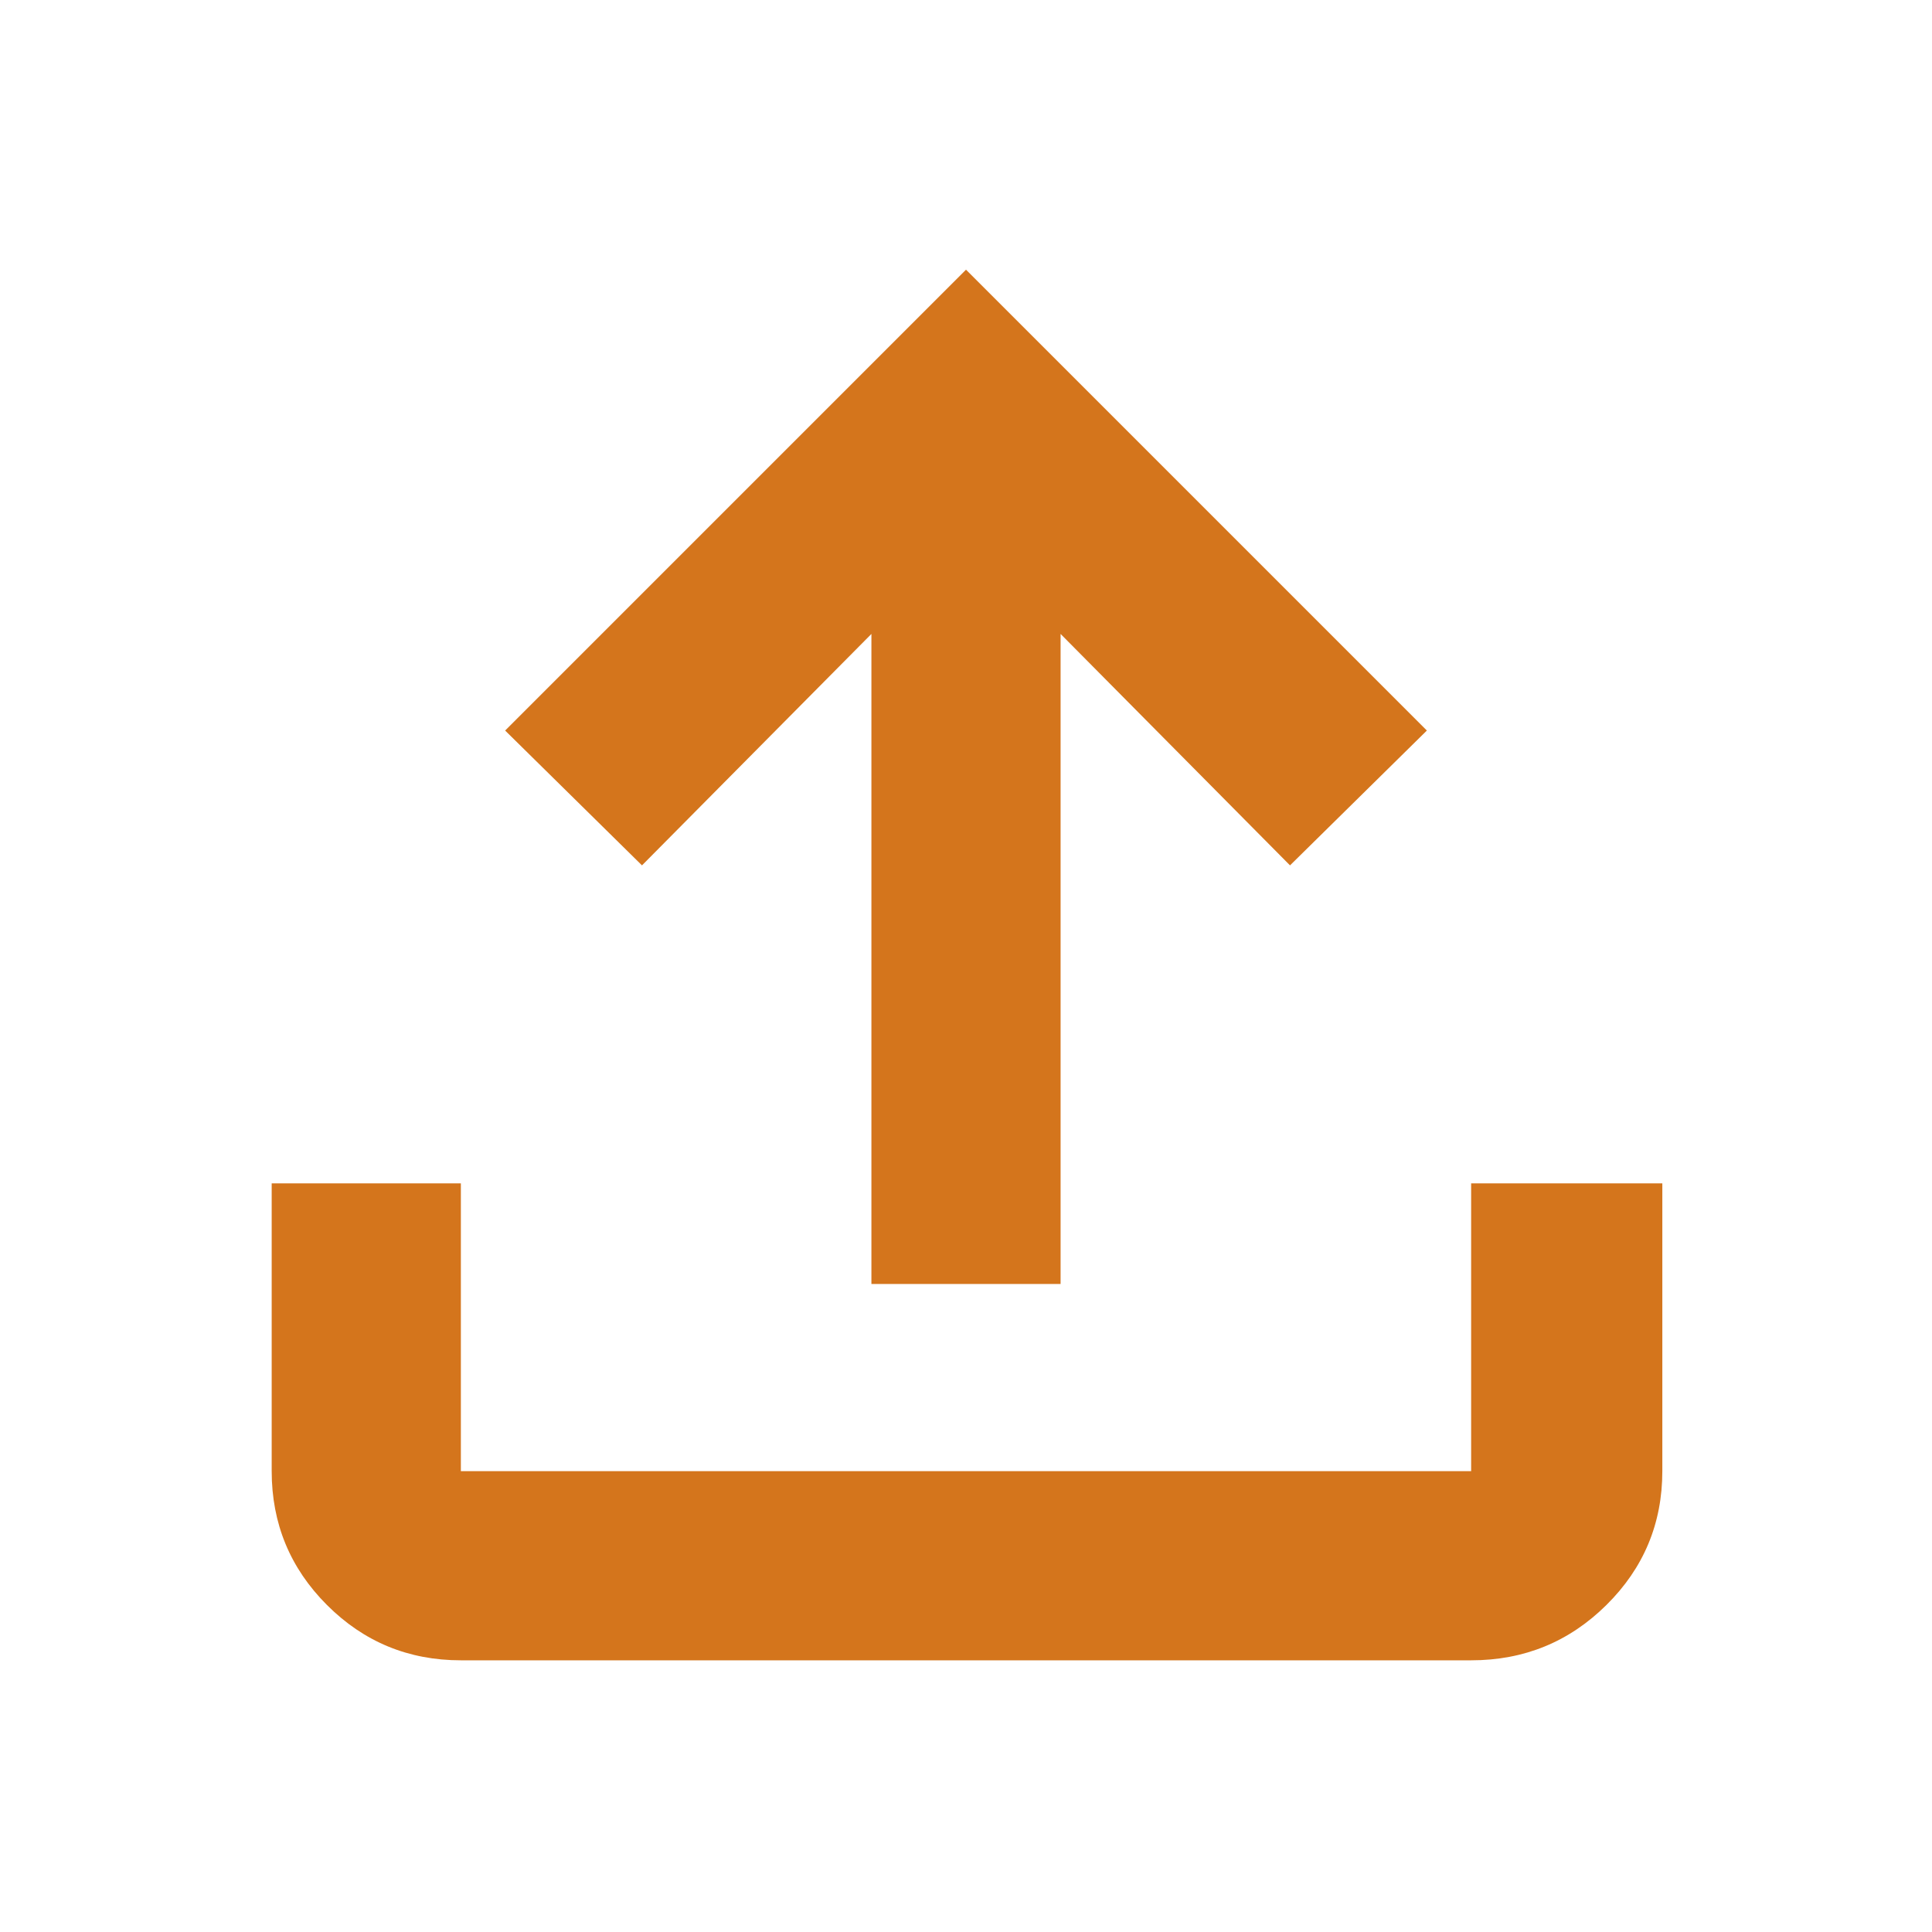
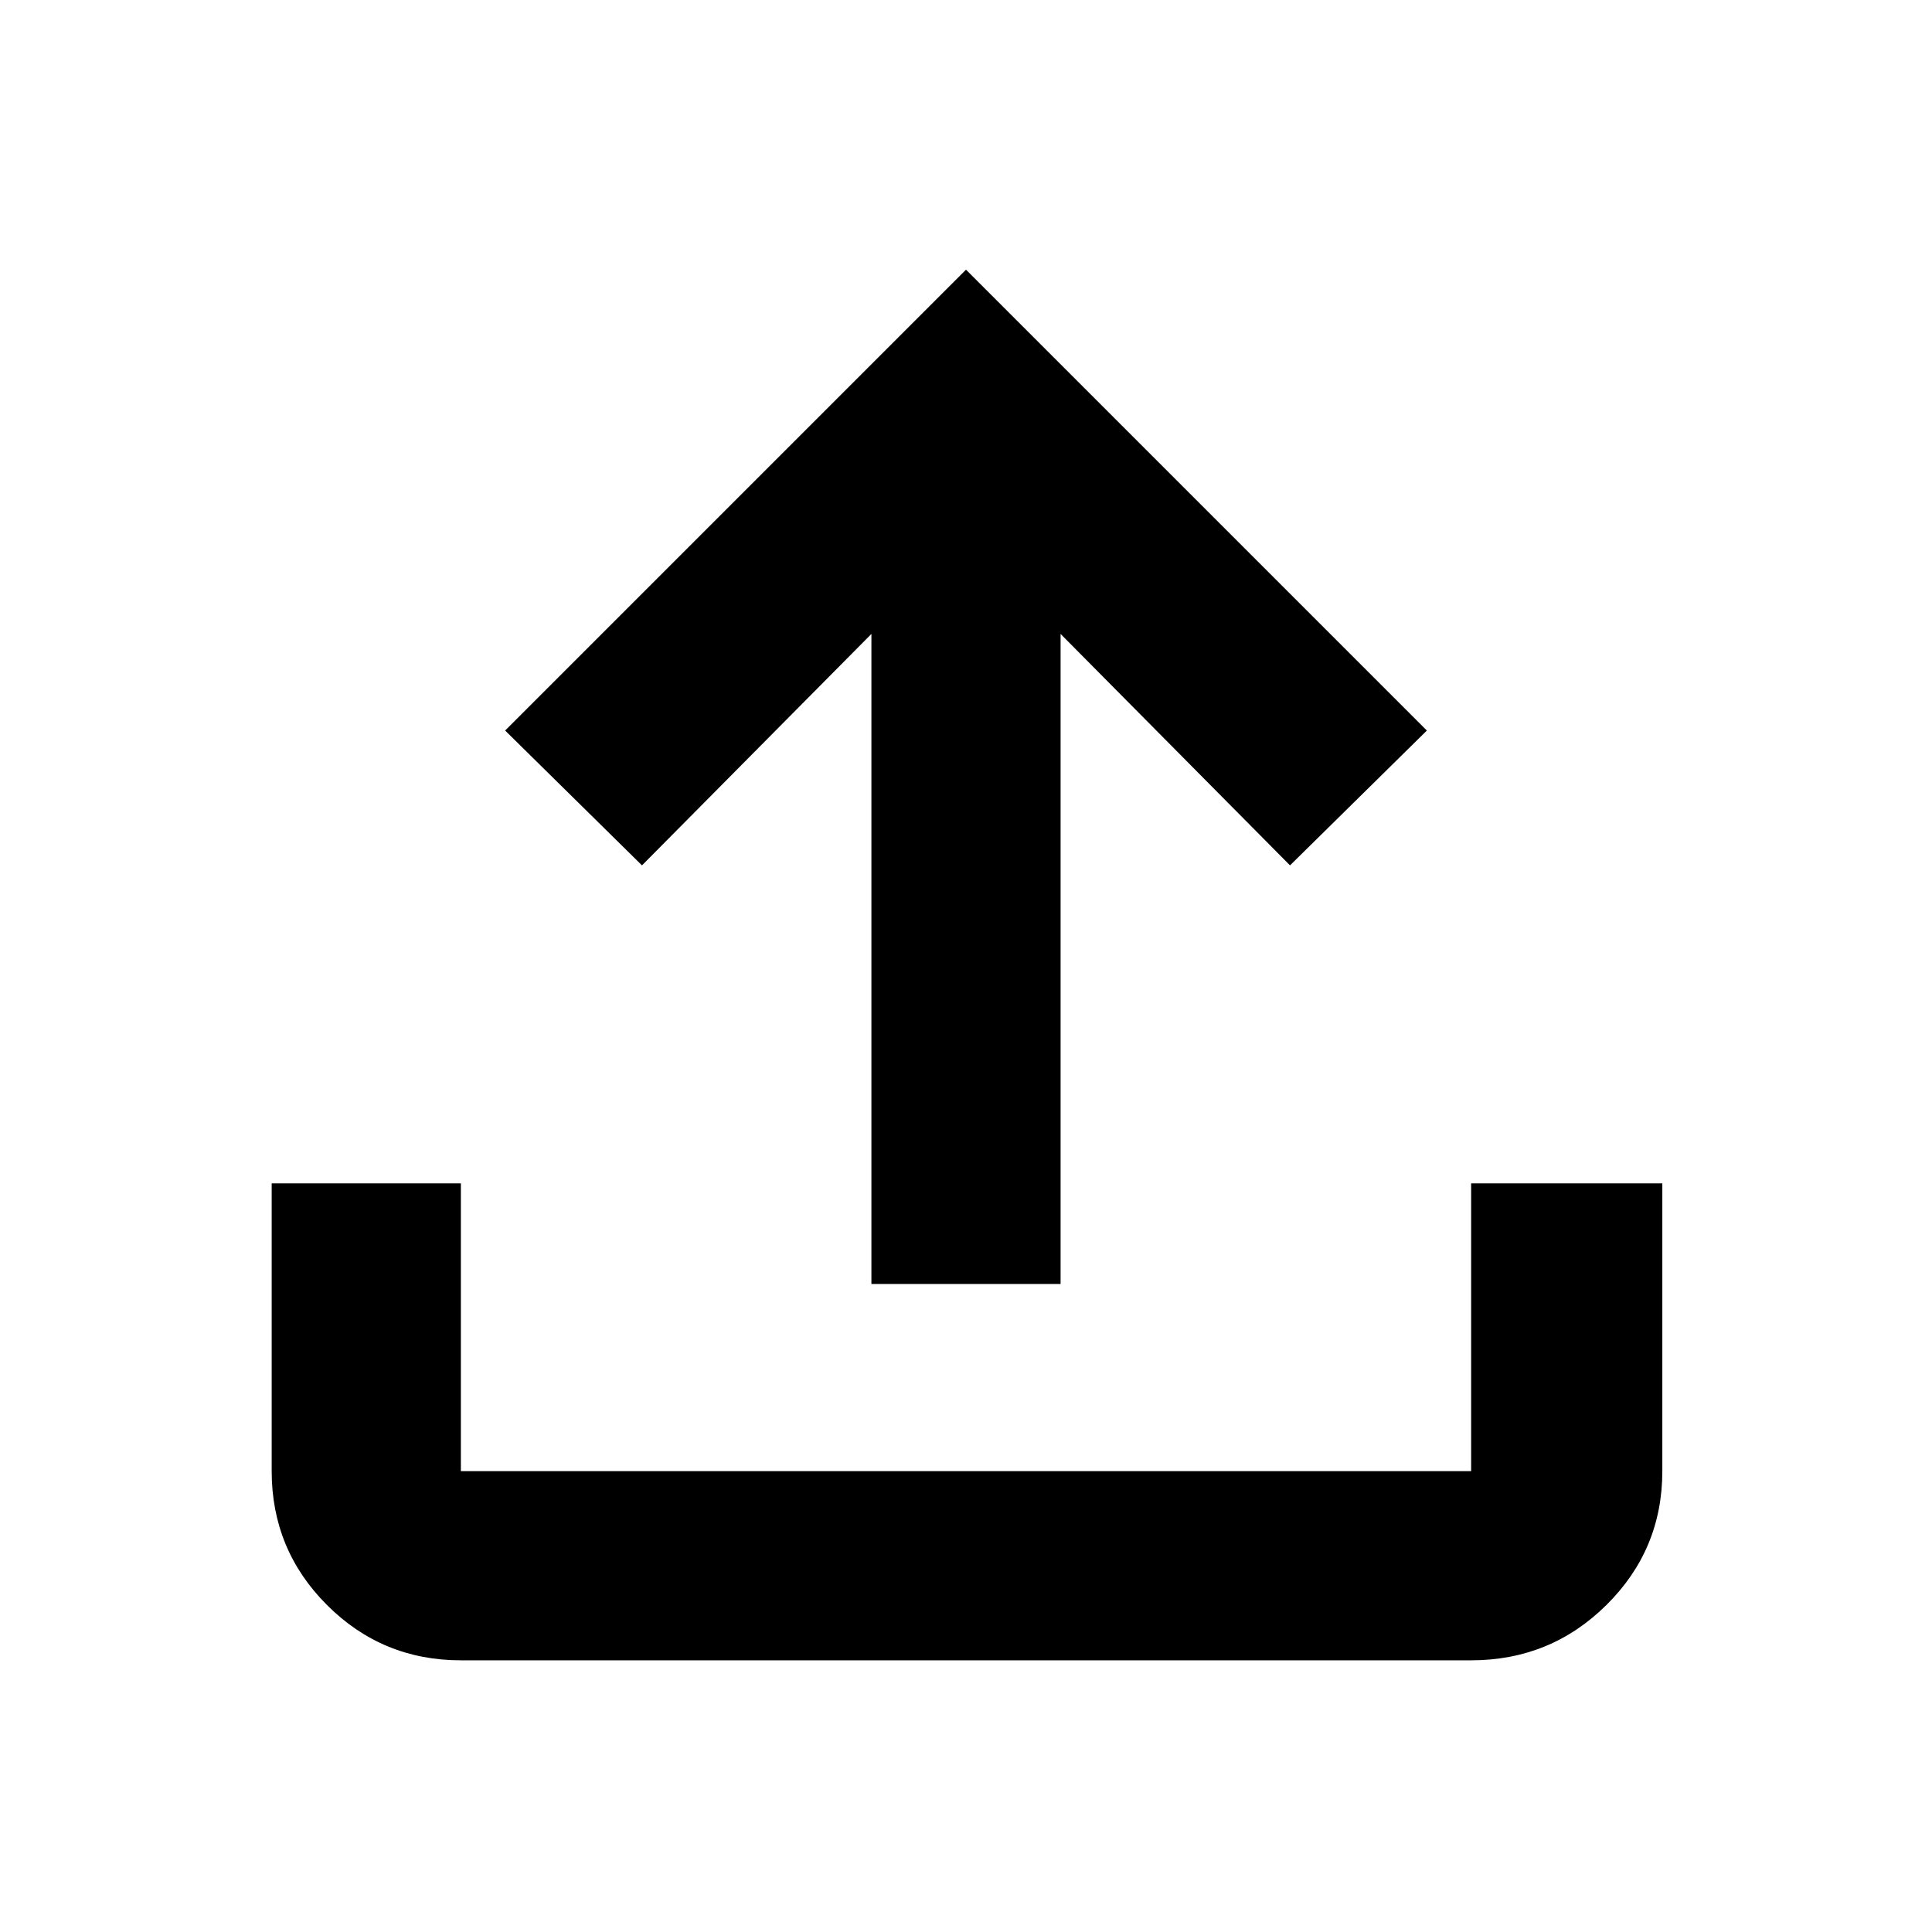
- <svg xmlns="http://www.w3.org/2000/svg" fill="rgb(212, 117, 28)" height="48" viewBox="0 -960 960 960" width="48">
+ <svg xmlns="http://www.w3.org/2000/svg" fill="" height="48" viewBox="0 -960 960 960" width="48">
  <path d="M433-322v-323L319-530l-68-67 229-229 229 229-68 67-114-115v323h-94ZM229-135q-39.05 0-66.525-27.475Q135-189.95 135-229v-143h94v143h502v-143h95v143q0 39-27.769 66.5Q770.463-135 731-135H229Z" />
</svg>
